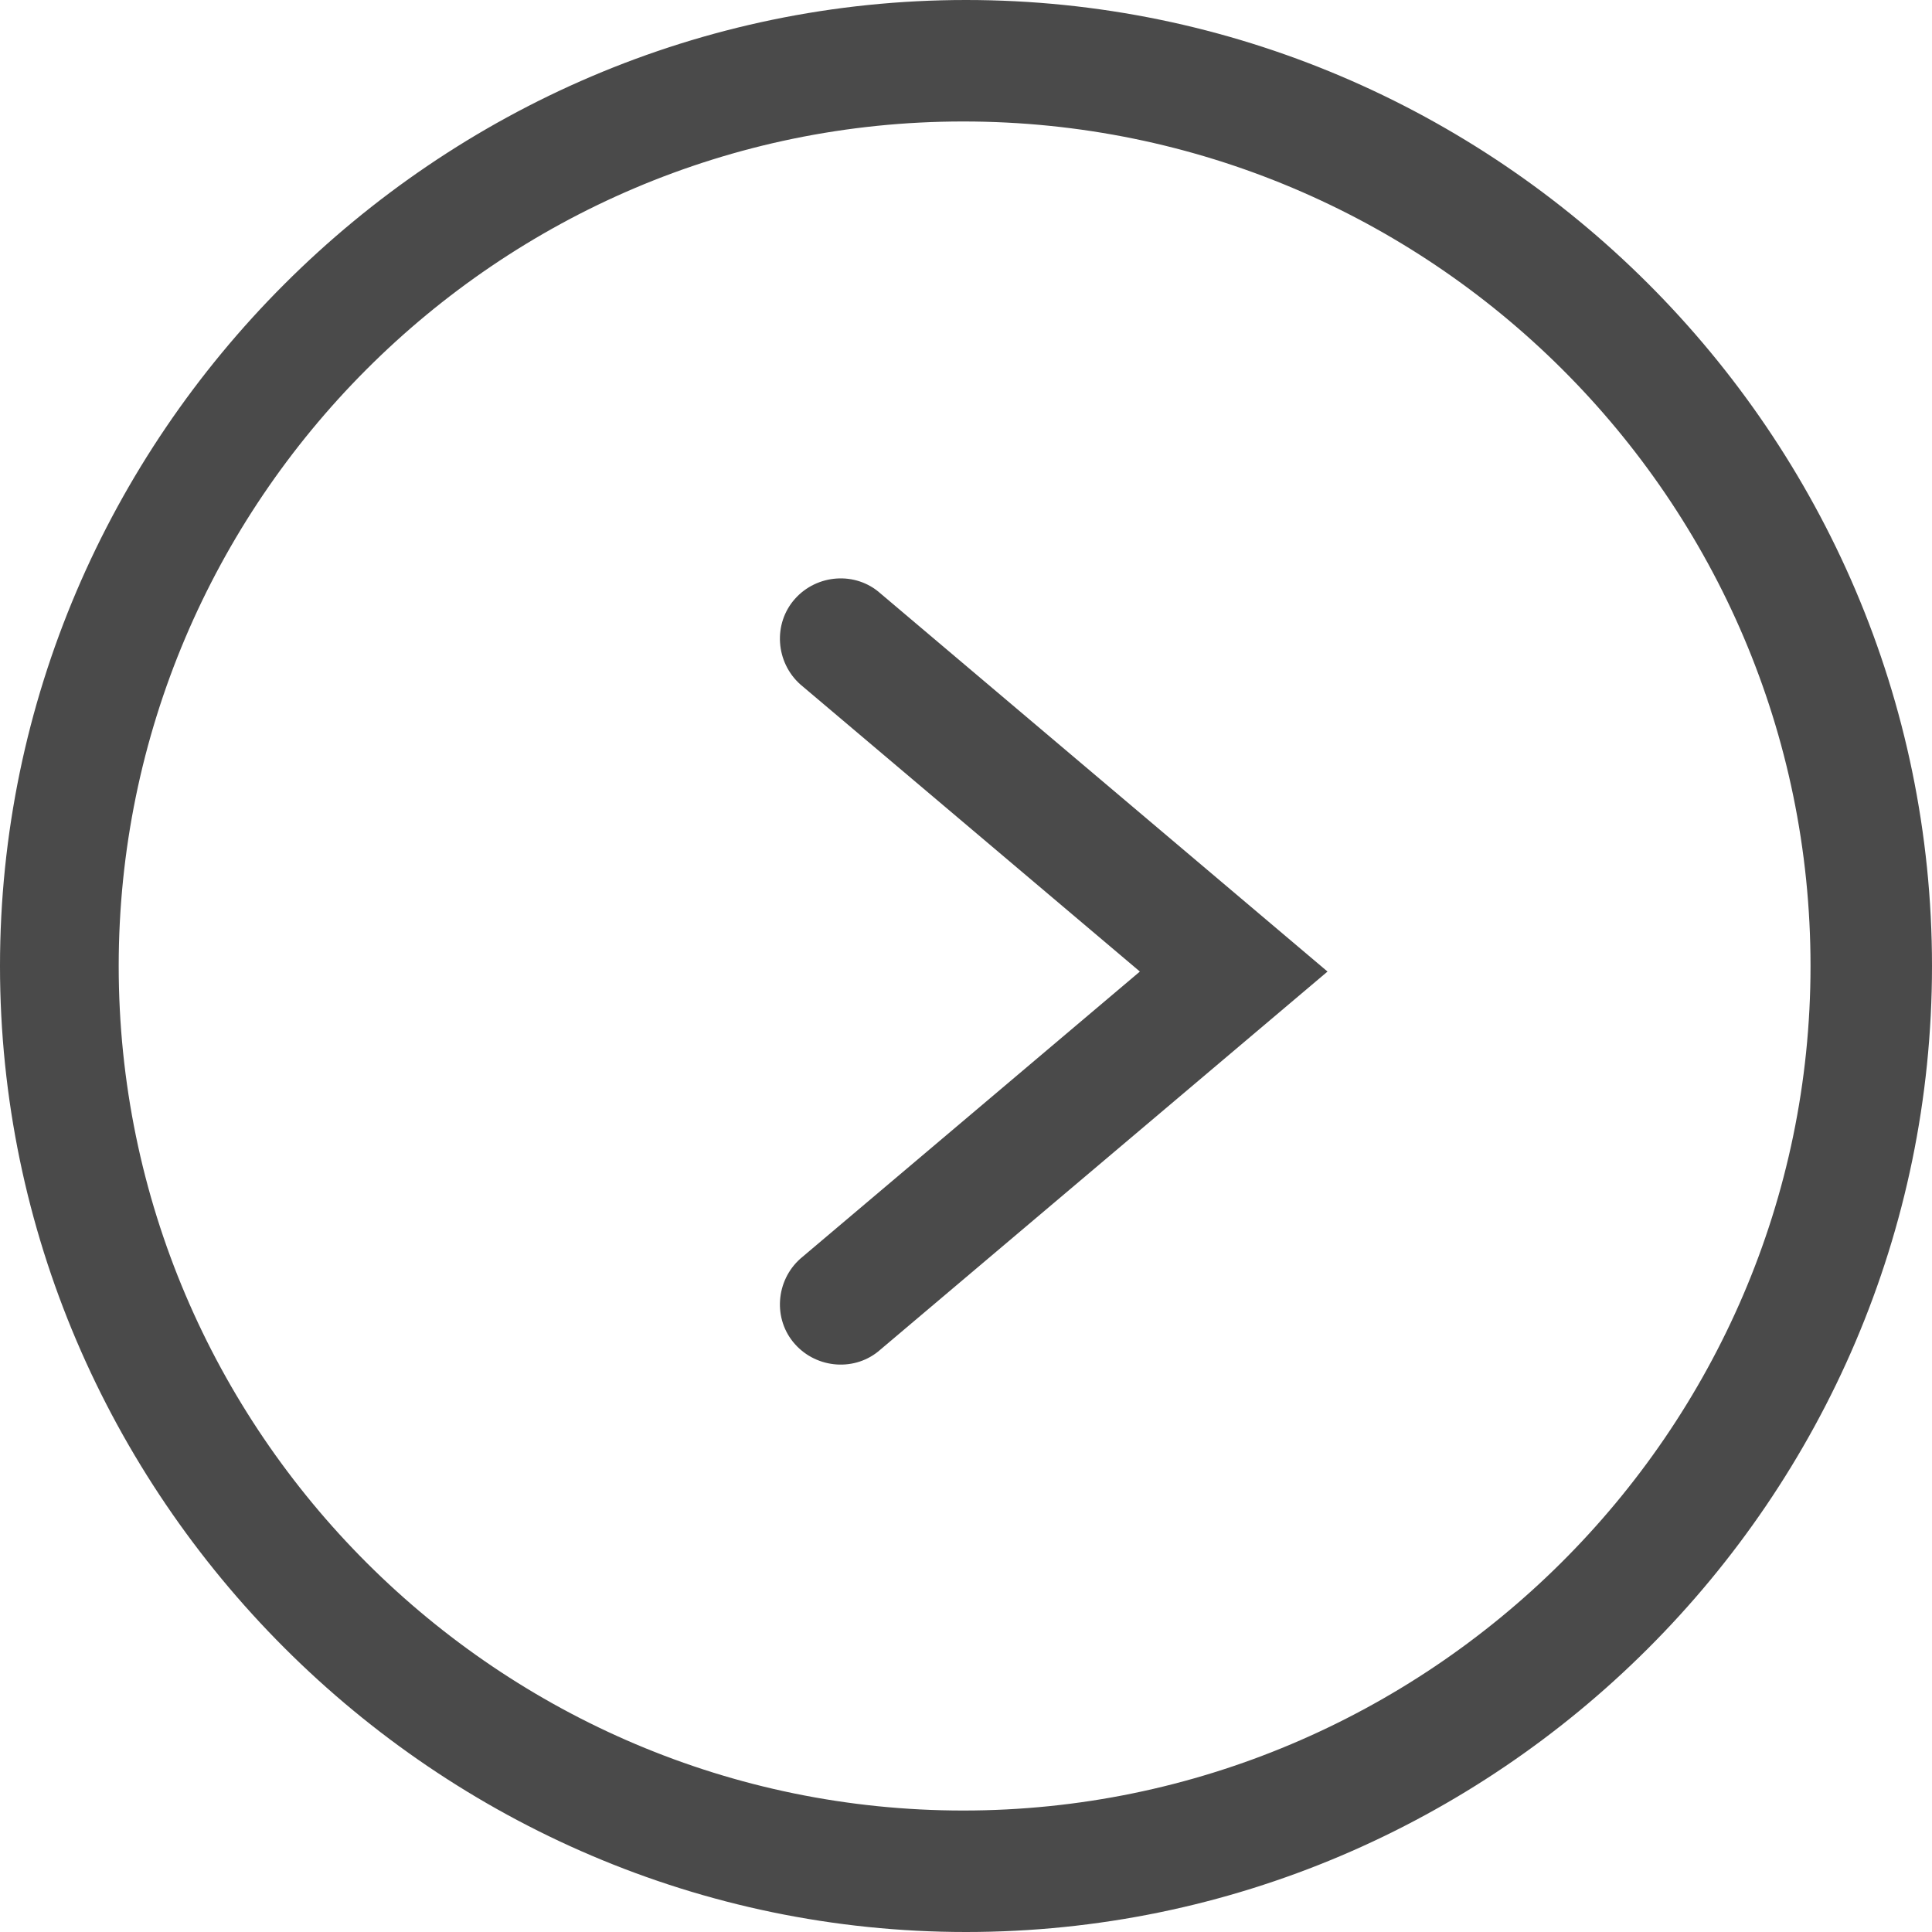
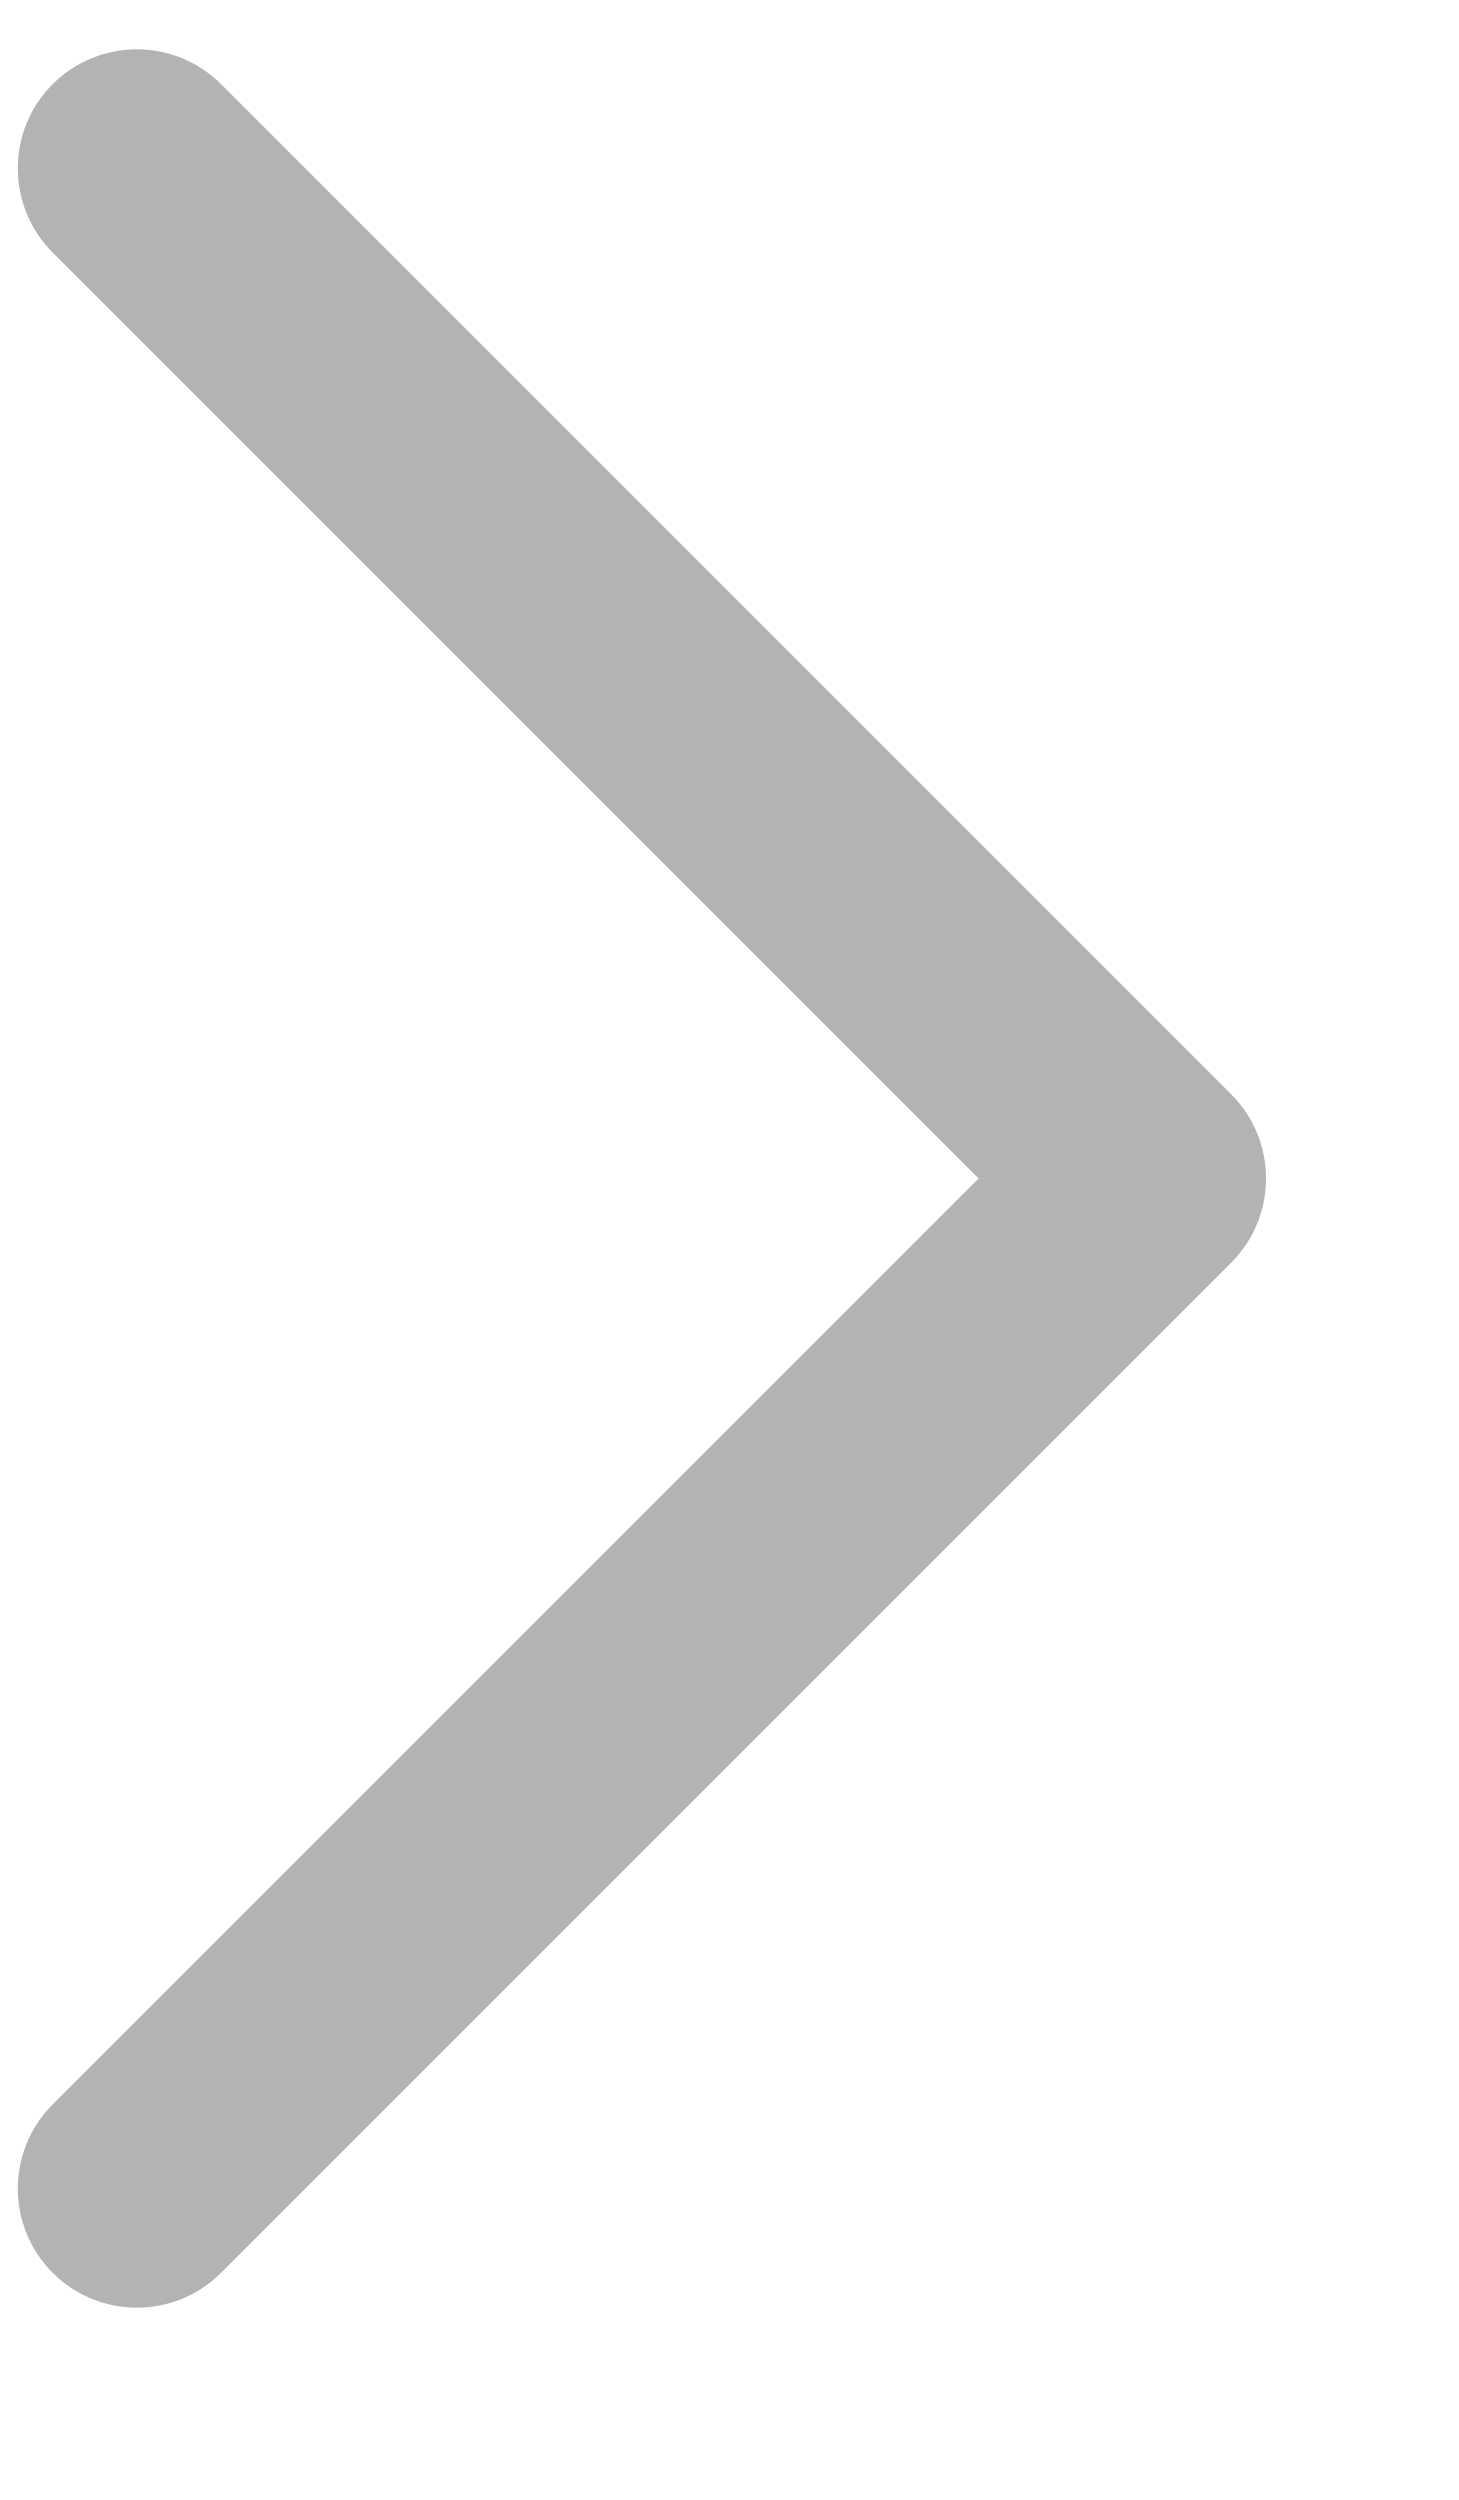
- <svg xmlns="http://www.w3.org/2000/svg" width="16px" height="16px" viewBox="0 0 16 16" version="1.1">
+ <svg xmlns="http://www.w3.org/2000/svg" width="7px" height="12px" viewBox="0 0 7 12" version="1.1">
  <defs />
  <g id="福利社" stroke="none" stroke-width="1" fill="none" fill-rule="evenodd">
-     <g id="福利社1111" transform="translate(-292, -137)" fill="#4A4A4A">
-       <g id="icon-welfare-arrow" transform="translate(292, 137)">
-         <g id="Group">
-           <path d="M10.994,8.046 L7.291,11.177 C7.086,11.36 6.766,11.337 6.583,11.131 C6.4,10.926 6.423,10.606 6.629,10.423 L9.44,8.046 L6.629,5.669 C6.423,5.486 6.4,5.166 6.583,4.96 C6.766,4.754 7.086,4.731 7.291,4.914 L10.994,8.046 L10.994,8.046 Z" id="Shape" />
-           <path d="M16,8 C16,12.411 12.389,16 8,16 C3.611,16 0,12.389 0,8 C0,3.611 3.611,0 8,0 C12.389,0 16,3.589 16,8 L16,8 Z M0.983,8 C0.983,11.863 4.137,14.994 7.977,14.994 C11.817,14.994 14.994,11.863 14.994,8 C14.994,4.137 11.84,1.006 7.977,1.006 C4.114,1.006 0.983,4.16 0.983,8 L0.983,8 Z" id="Shape" />
-         </g>
-       </g>
+     <g id="福利社1111" transform="translate(-299, -316)" fill="#B3B3B3">
+       <path d="M295.824,325.489 C295.721,325.386 295.657,325.243 295.657,325.085 L295.657,318.228 C295.657,317.913 295.913,317.657 296.228,317.657 C296.544,317.657 296.8,317.913 296.8,318.228 L296.8,324.514 L303.085,324.514 C303.401,324.514 303.657,324.77 303.657,325.085 C303.657,325.401 303.401,325.657 303.085,325.657 L296.228,325.657 C296.07,325.657 295.928,325.593 295.824,325.489 Z" id="btn_back_white-" transform="translate(299.6569, 321.6569) scale(-1, -1) rotate(-315) translate(-299.6569, -321.6569) " />
    </g>
  </g>
</svg>
